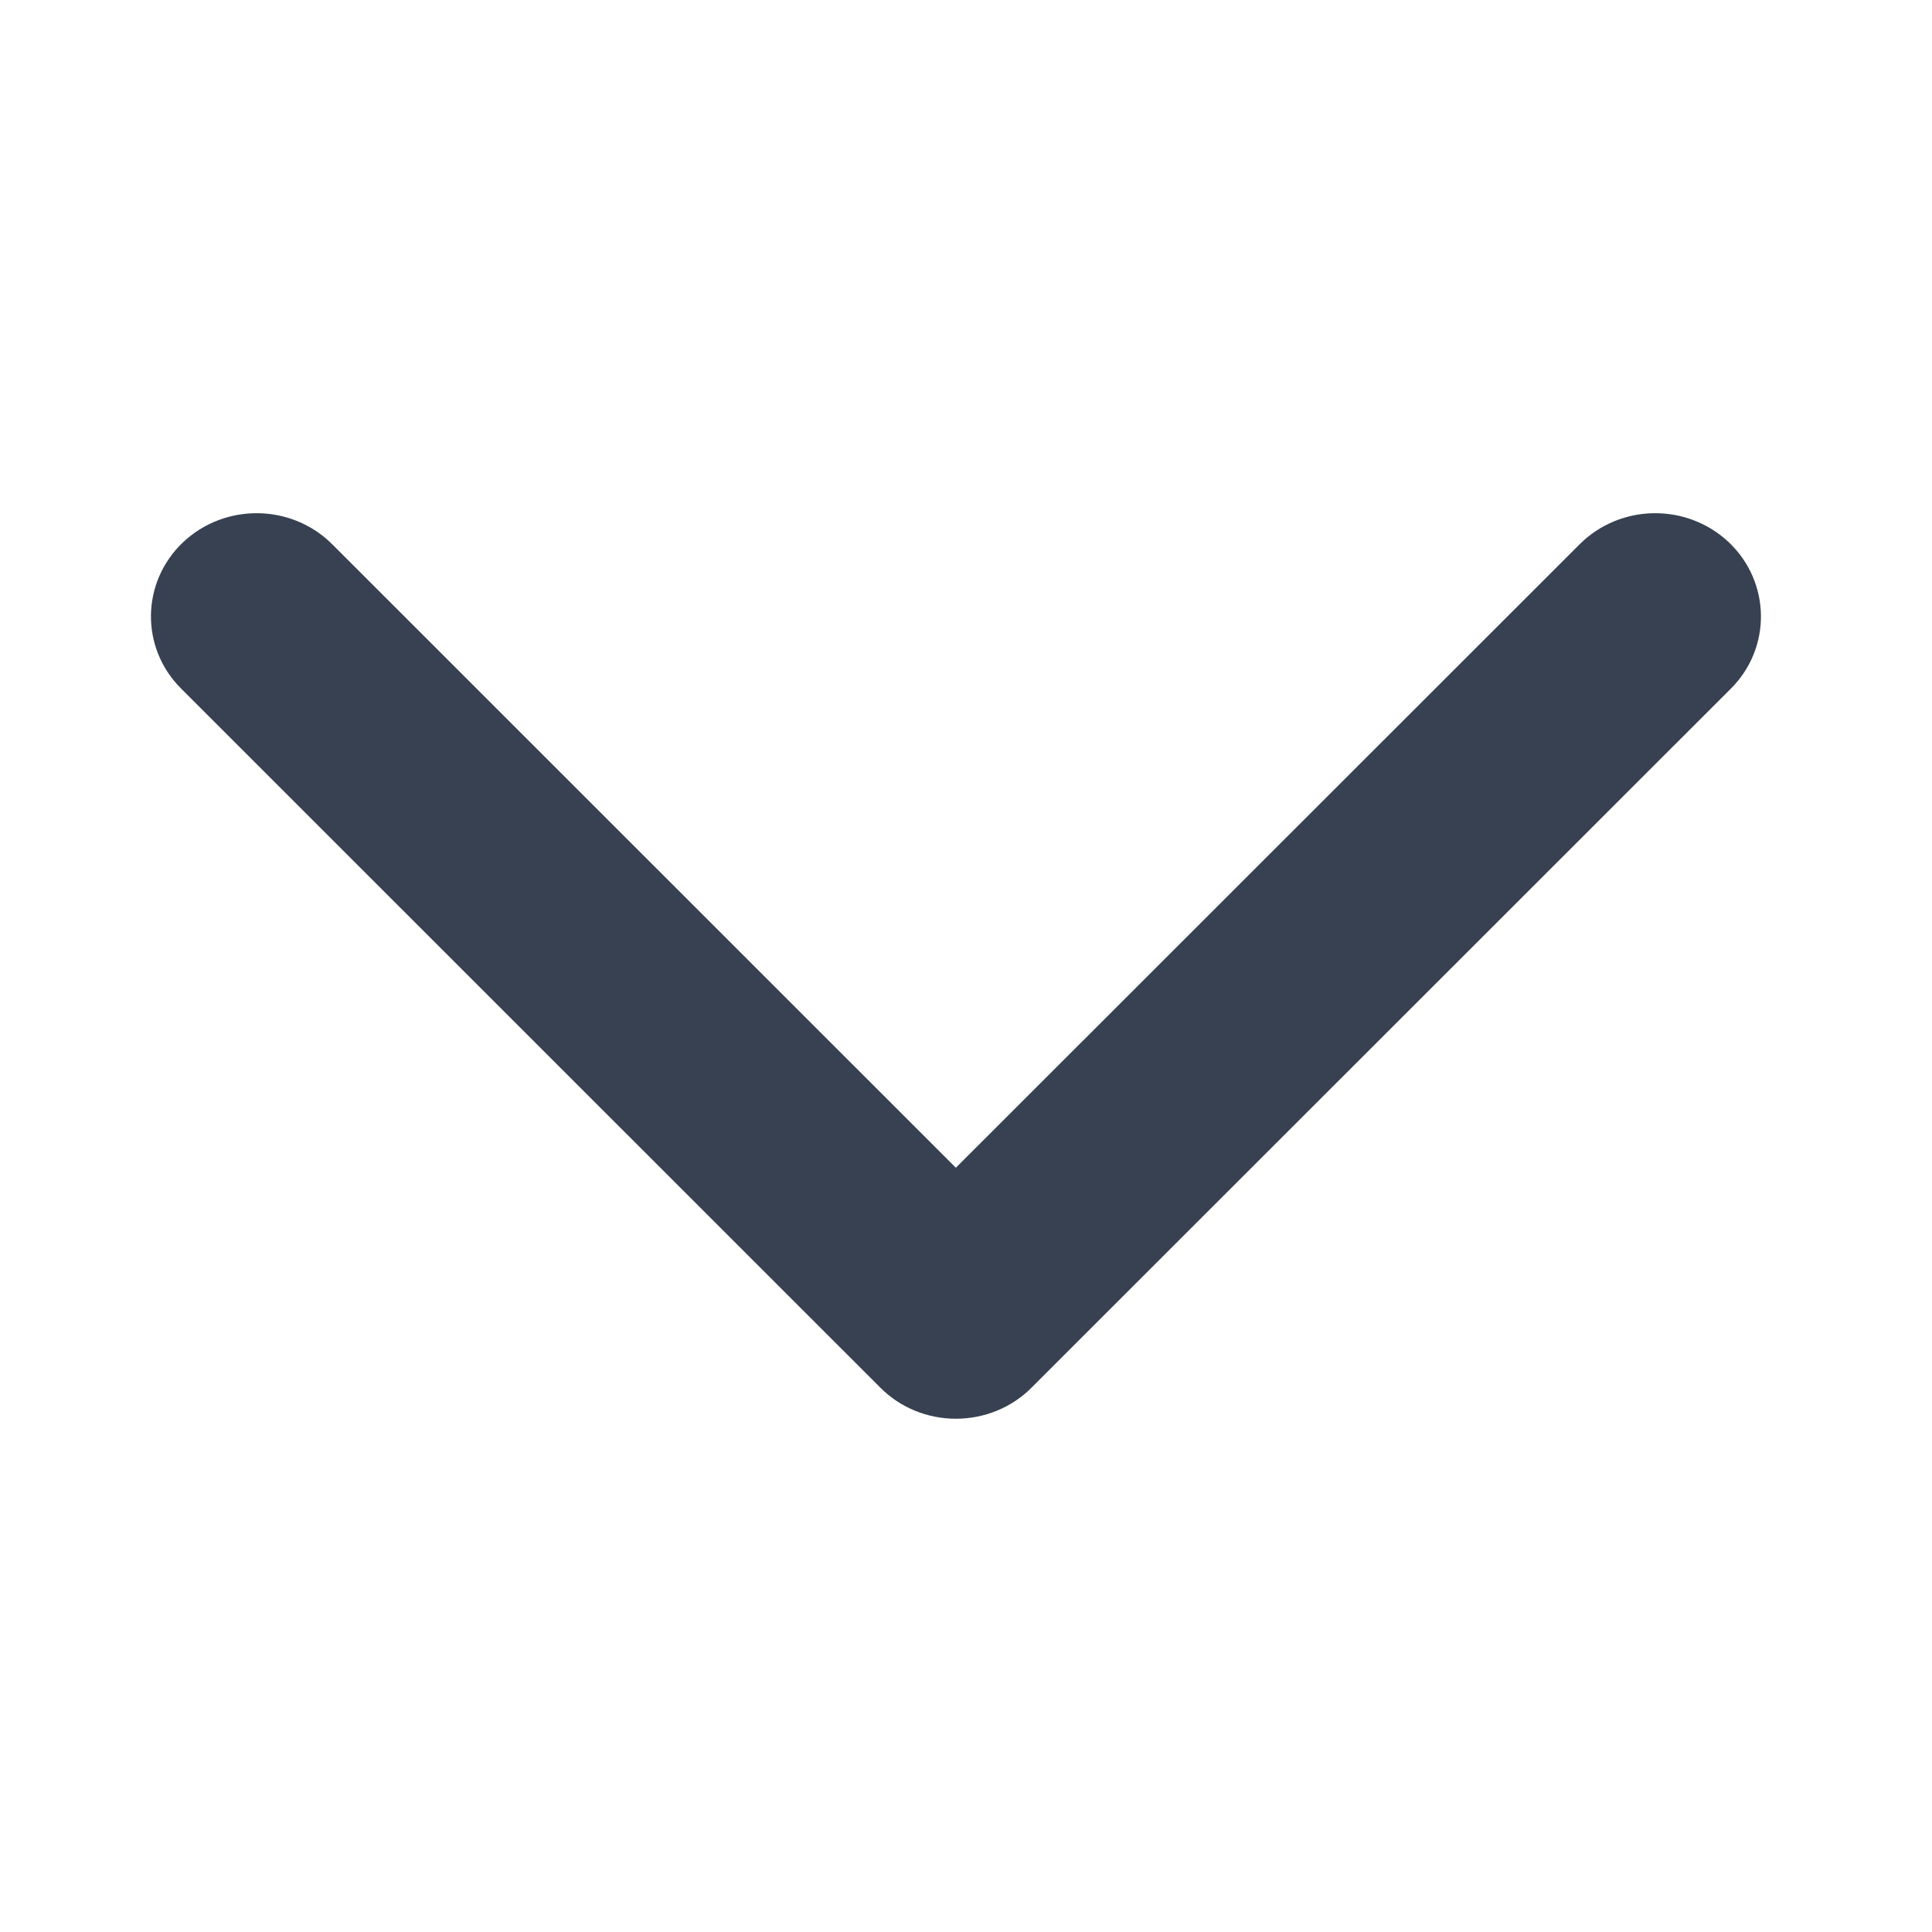
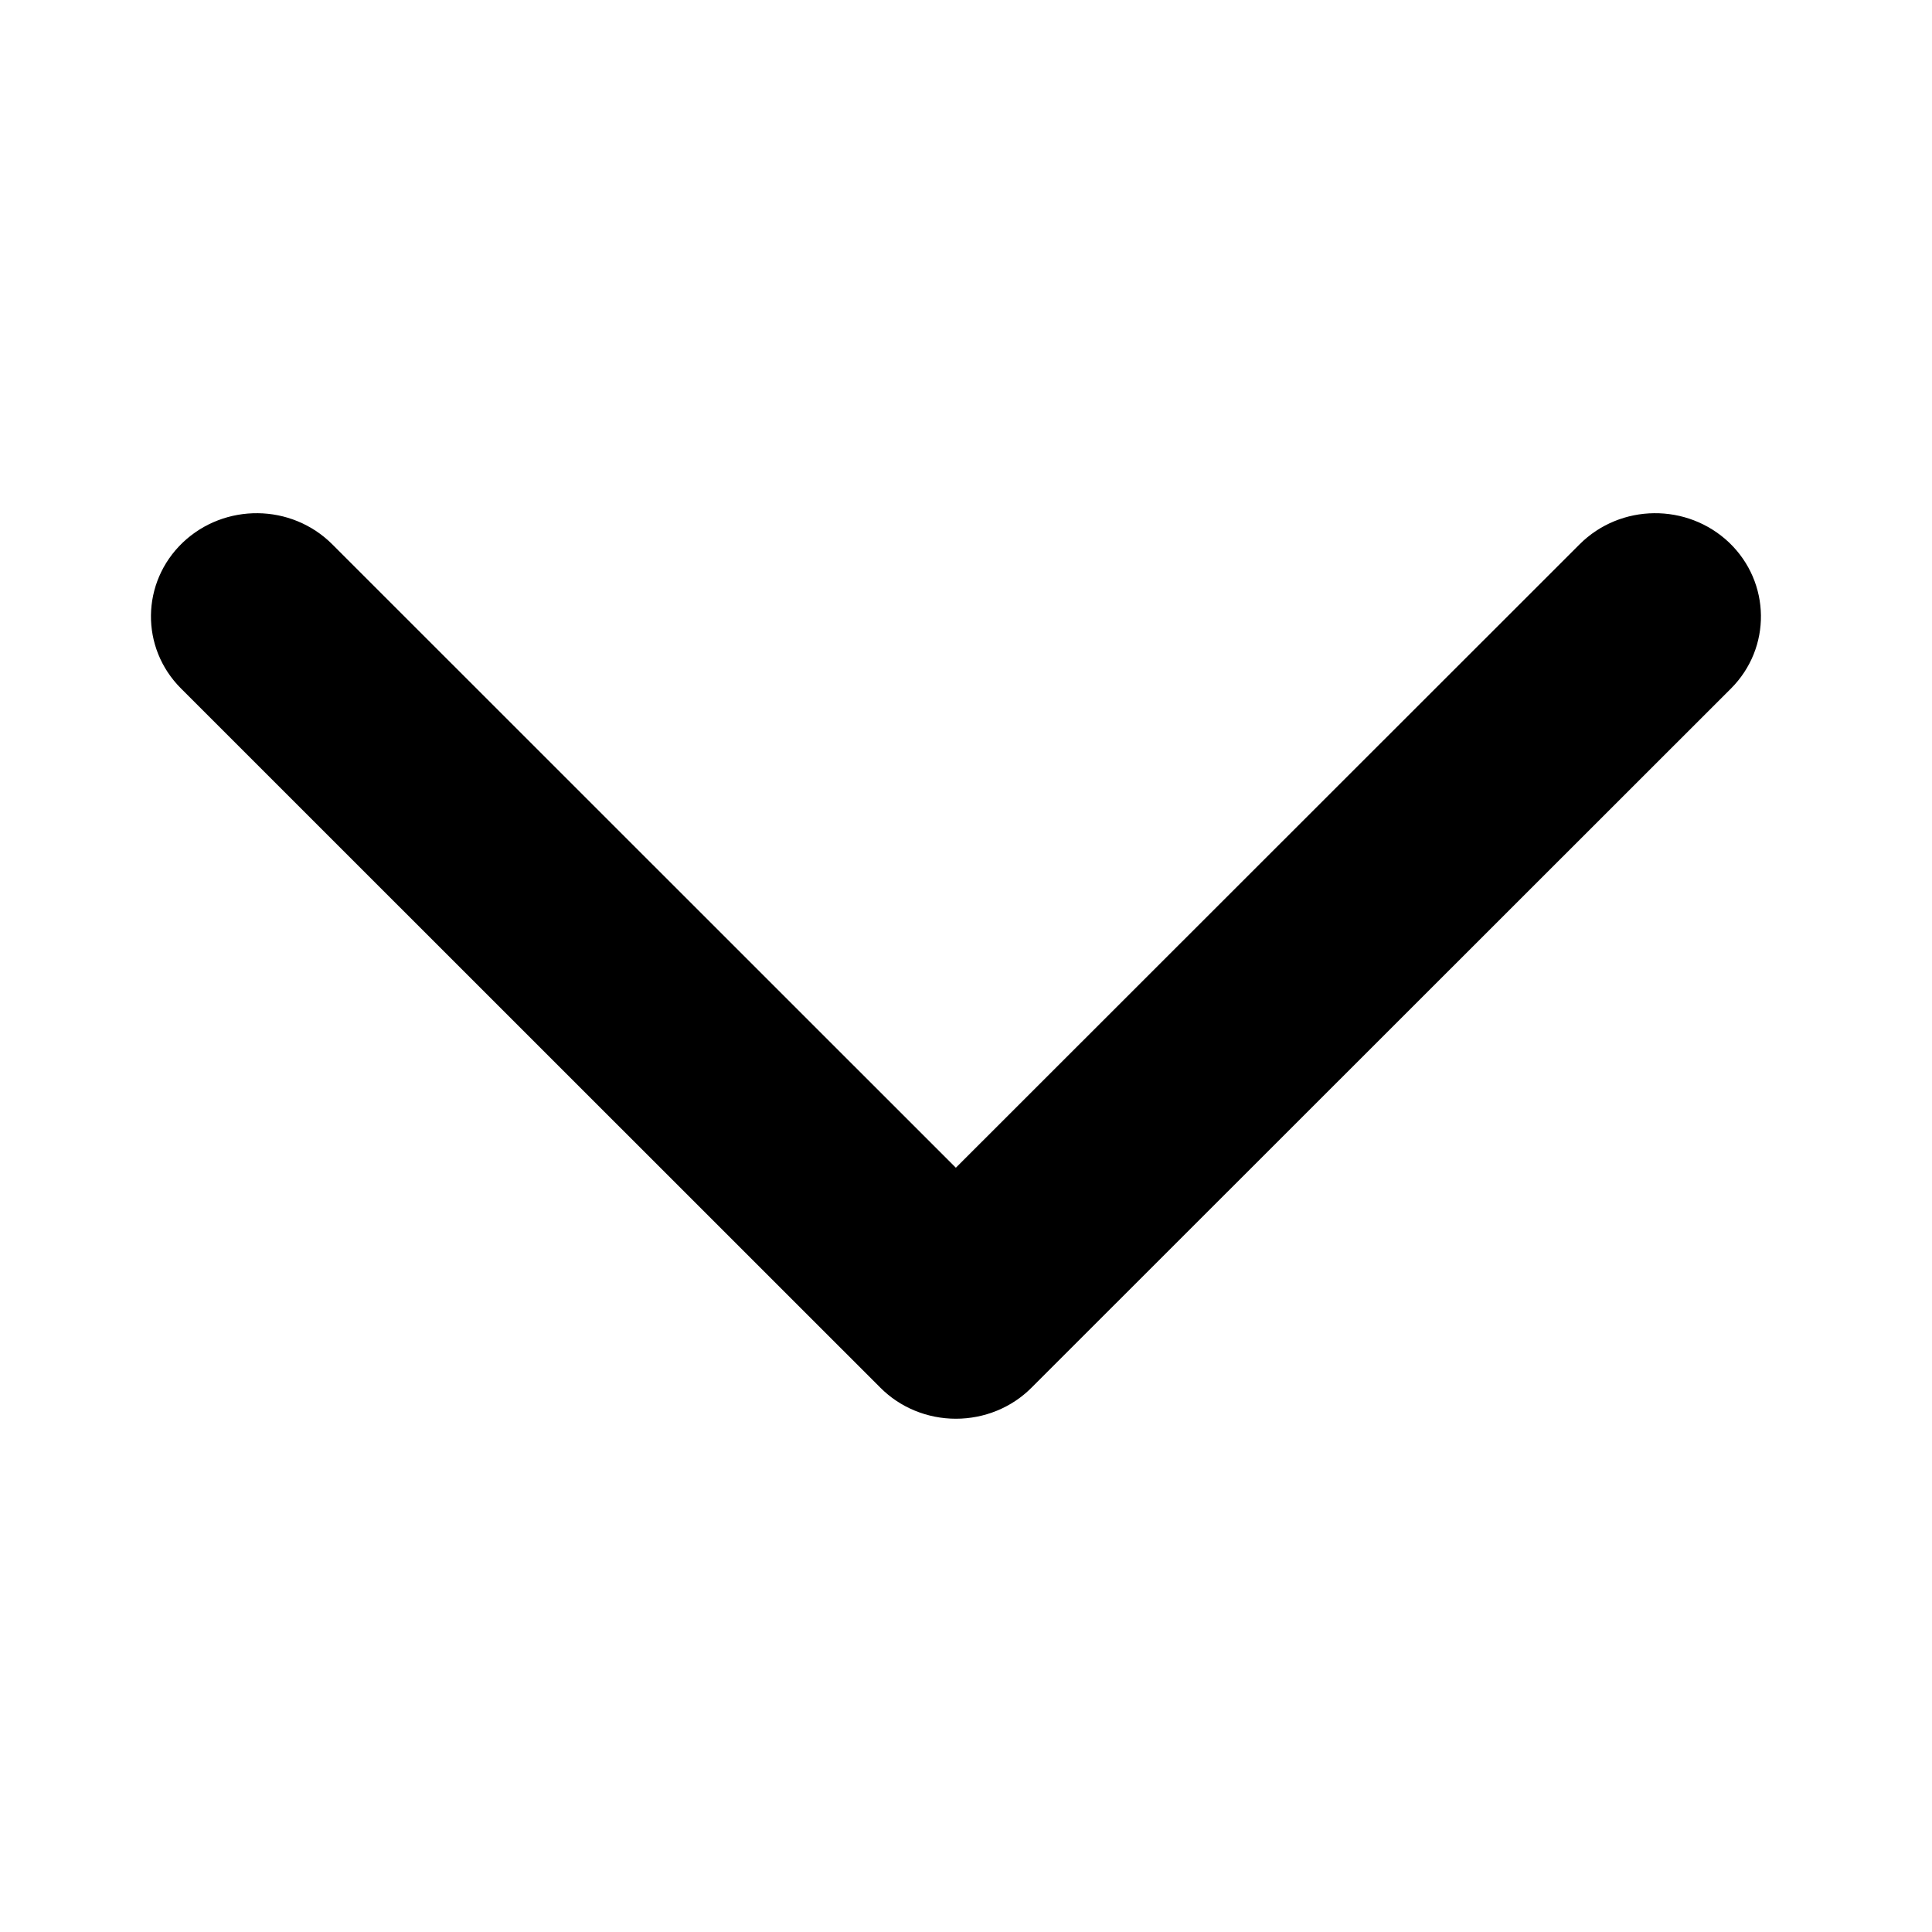
<svg xmlns="http://www.w3.org/2000/svg" width="12" height="12" viewBox="0 0 12 12" fill="none">
-   <path fill-rule="evenodd" clip-rule="evenodd" d="M1.135 3.37C0.876 3.618 0.871 4.024 1.125 4.277L5.468 8.619C5.591 8.743 5.761 8.812 5.937 8.812C6.114 8.812 6.284 8.743 6.407 8.619L10.751 4.277C11.004 4.024 10.999 3.618 10.74 3.37C10.48 3.123 10.065 3.127 9.811 3.381L5.937 7.253L2.064 3.381C1.81 3.127 1.395 3.123 1.135 3.37Z" fill="#374151" />
+   <path fill-rule="evenodd" clip-rule="evenodd" d="M1.135 3.37C0.876 3.618 0.871 4.024 1.125 4.277L5.468 8.619C5.591 8.743 5.761 8.812 5.937 8.812C6.114 8.812 6.284 8.743 6.407 8.619L10.751 4.277C11.004 4.024 10.999 3.618 10.74 3.37C10.48 3.123 10.065 3.127 9.811 3.381L5.937 7.253L2.064 3.381C1.81 3.127 1.395 3.123 1.135 3.37Z" fill="currentColor" />
</svg>
